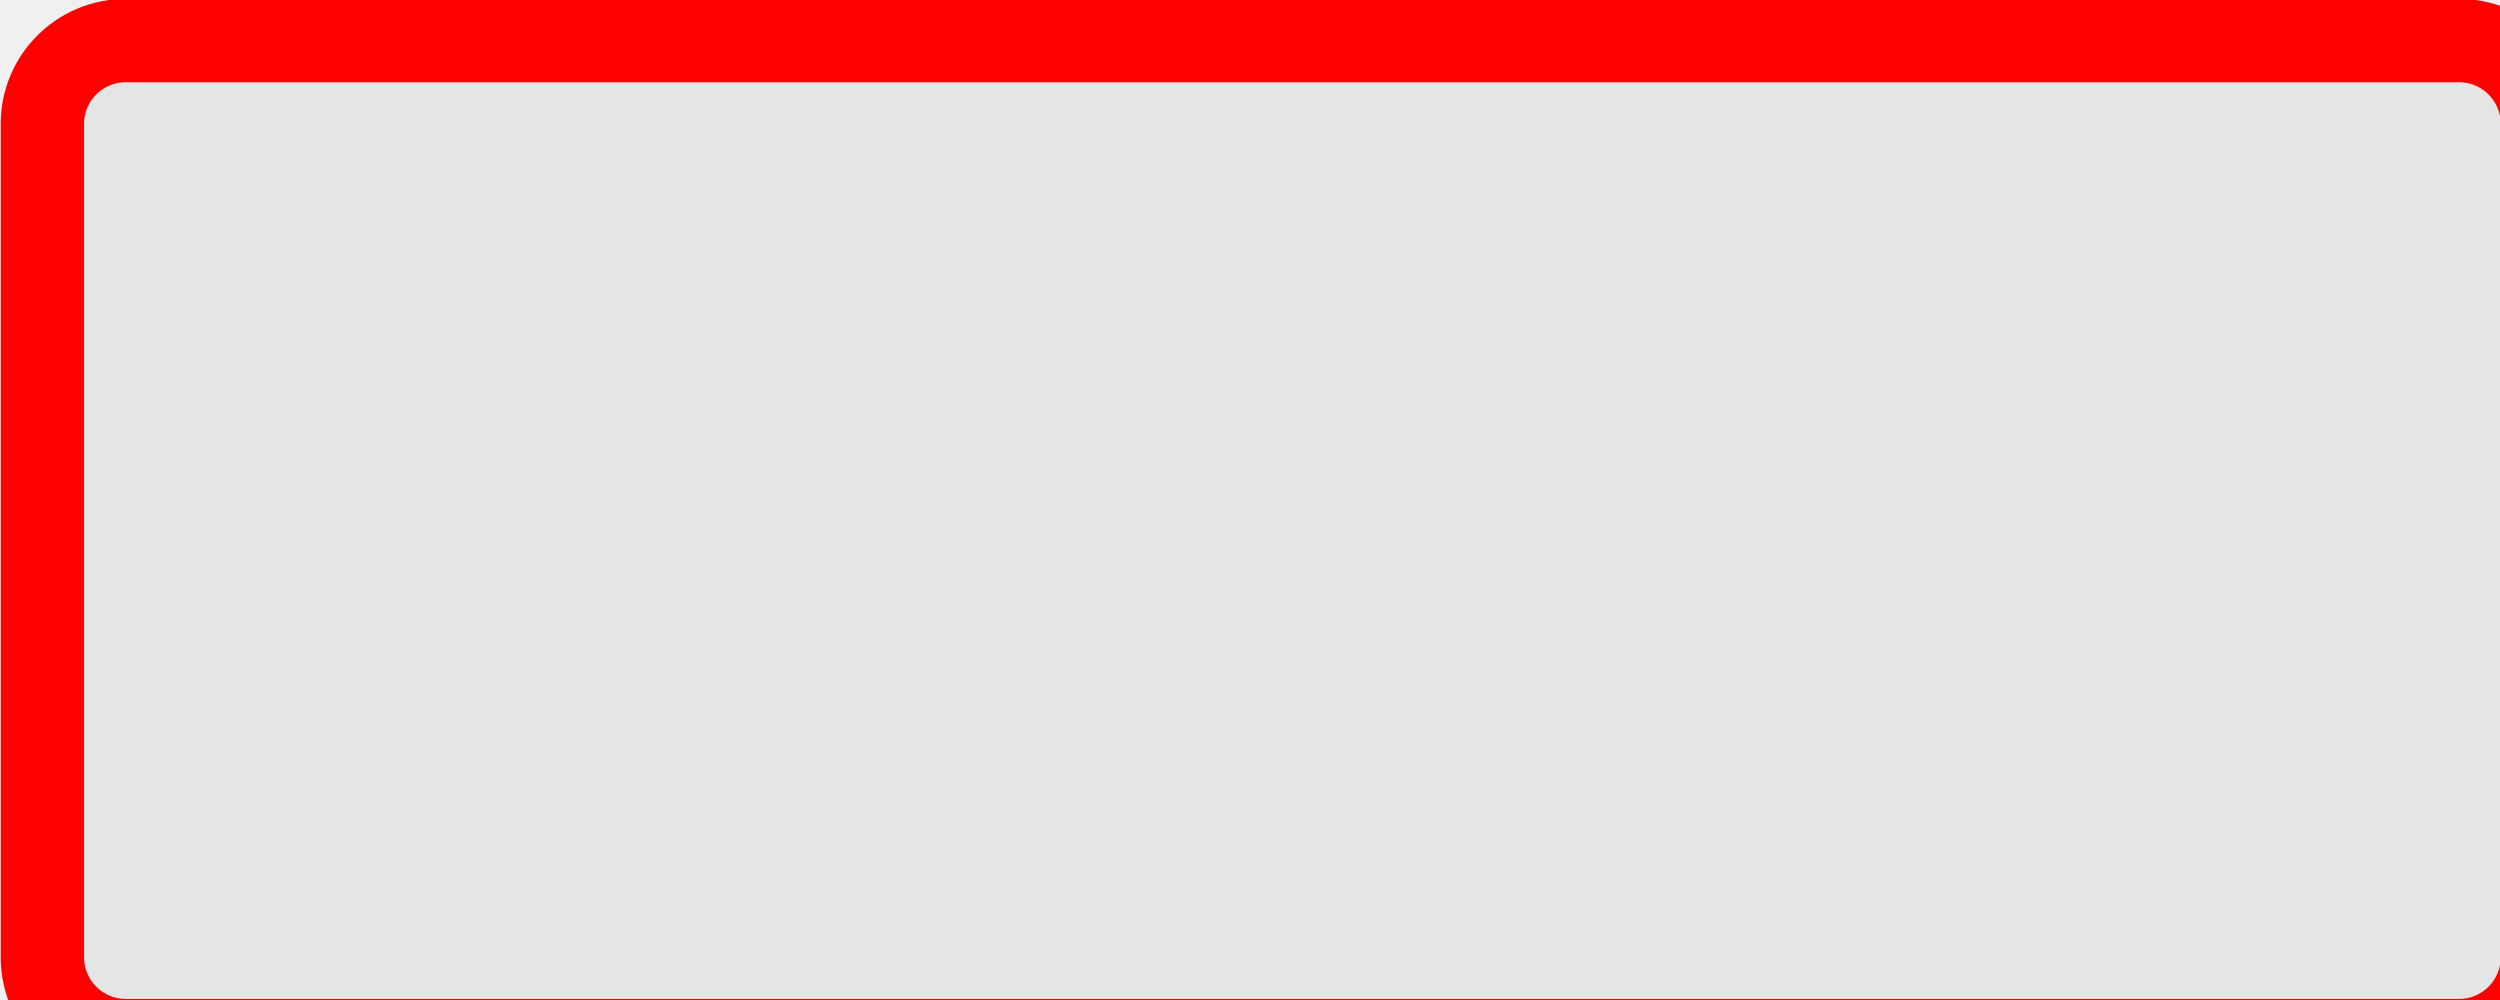
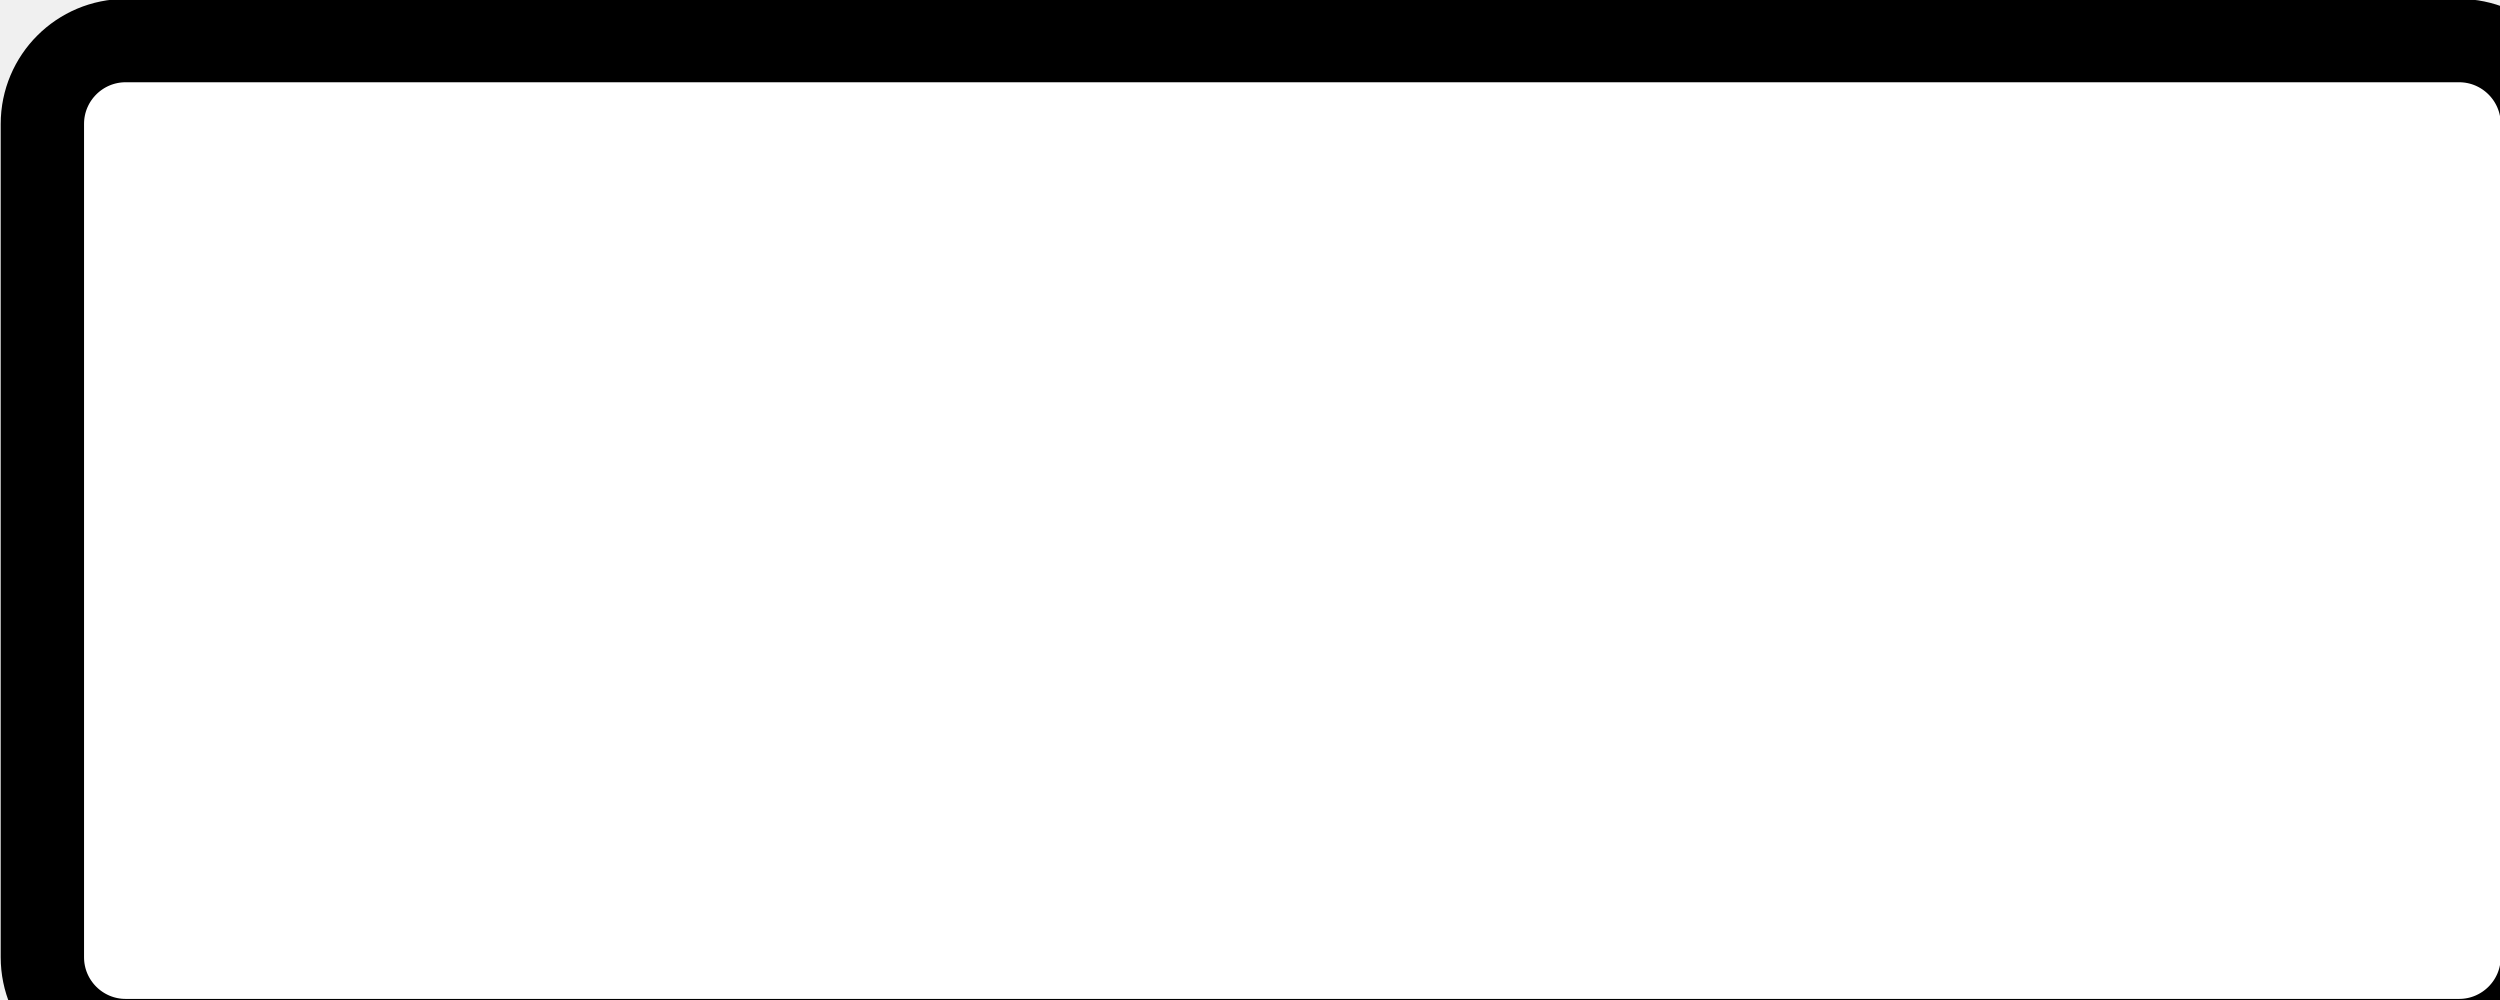
<svg xmlns="http://www.w3.org/2000/svg" version="1.1" width="30" height="12" id="svg3074">
  <defs id="defs3076" />
  <g transform="translate(-333.5625,-526.375)" id="layer1">
-     <rect width="30" height="12" rx="1" ry="1" x="334.071" y="526.862" id="rect3072" style="color:#000000;fill:#e5e5e5;fill-opacity:1;fill-rule:evenodd;stroke:#ff0000;stroke-width:1;stroke-linecap:butt;stroke-linejoin:miter;stroke-miterlimit:4;stroke-opacity:1;stroke-dasharray:none;stroke-dashoffset:0;marker:none;visibility:visible;display:inline;overflow:visible;enable-background:accumulate" />
+     <rect width="30" height="12" rx="1" ry="1" x="334.071" y="526.862" id="rect3072" style="color:#000000;fill:#ffffff;fill-opacity:1;fill-rule:evenodd;stroke:#000000;stroke-width:1;stroke-linecap:butt;stroke-linejoin:miter;stroke-miterlimit:4;stroke-opacity:1;stroke-dasharray:none;stroke-dashoffset:0;marker:none;visibility:visible;display:inline;overflow:visible;enable-background:accumulate" />
  </g>
</svg>
